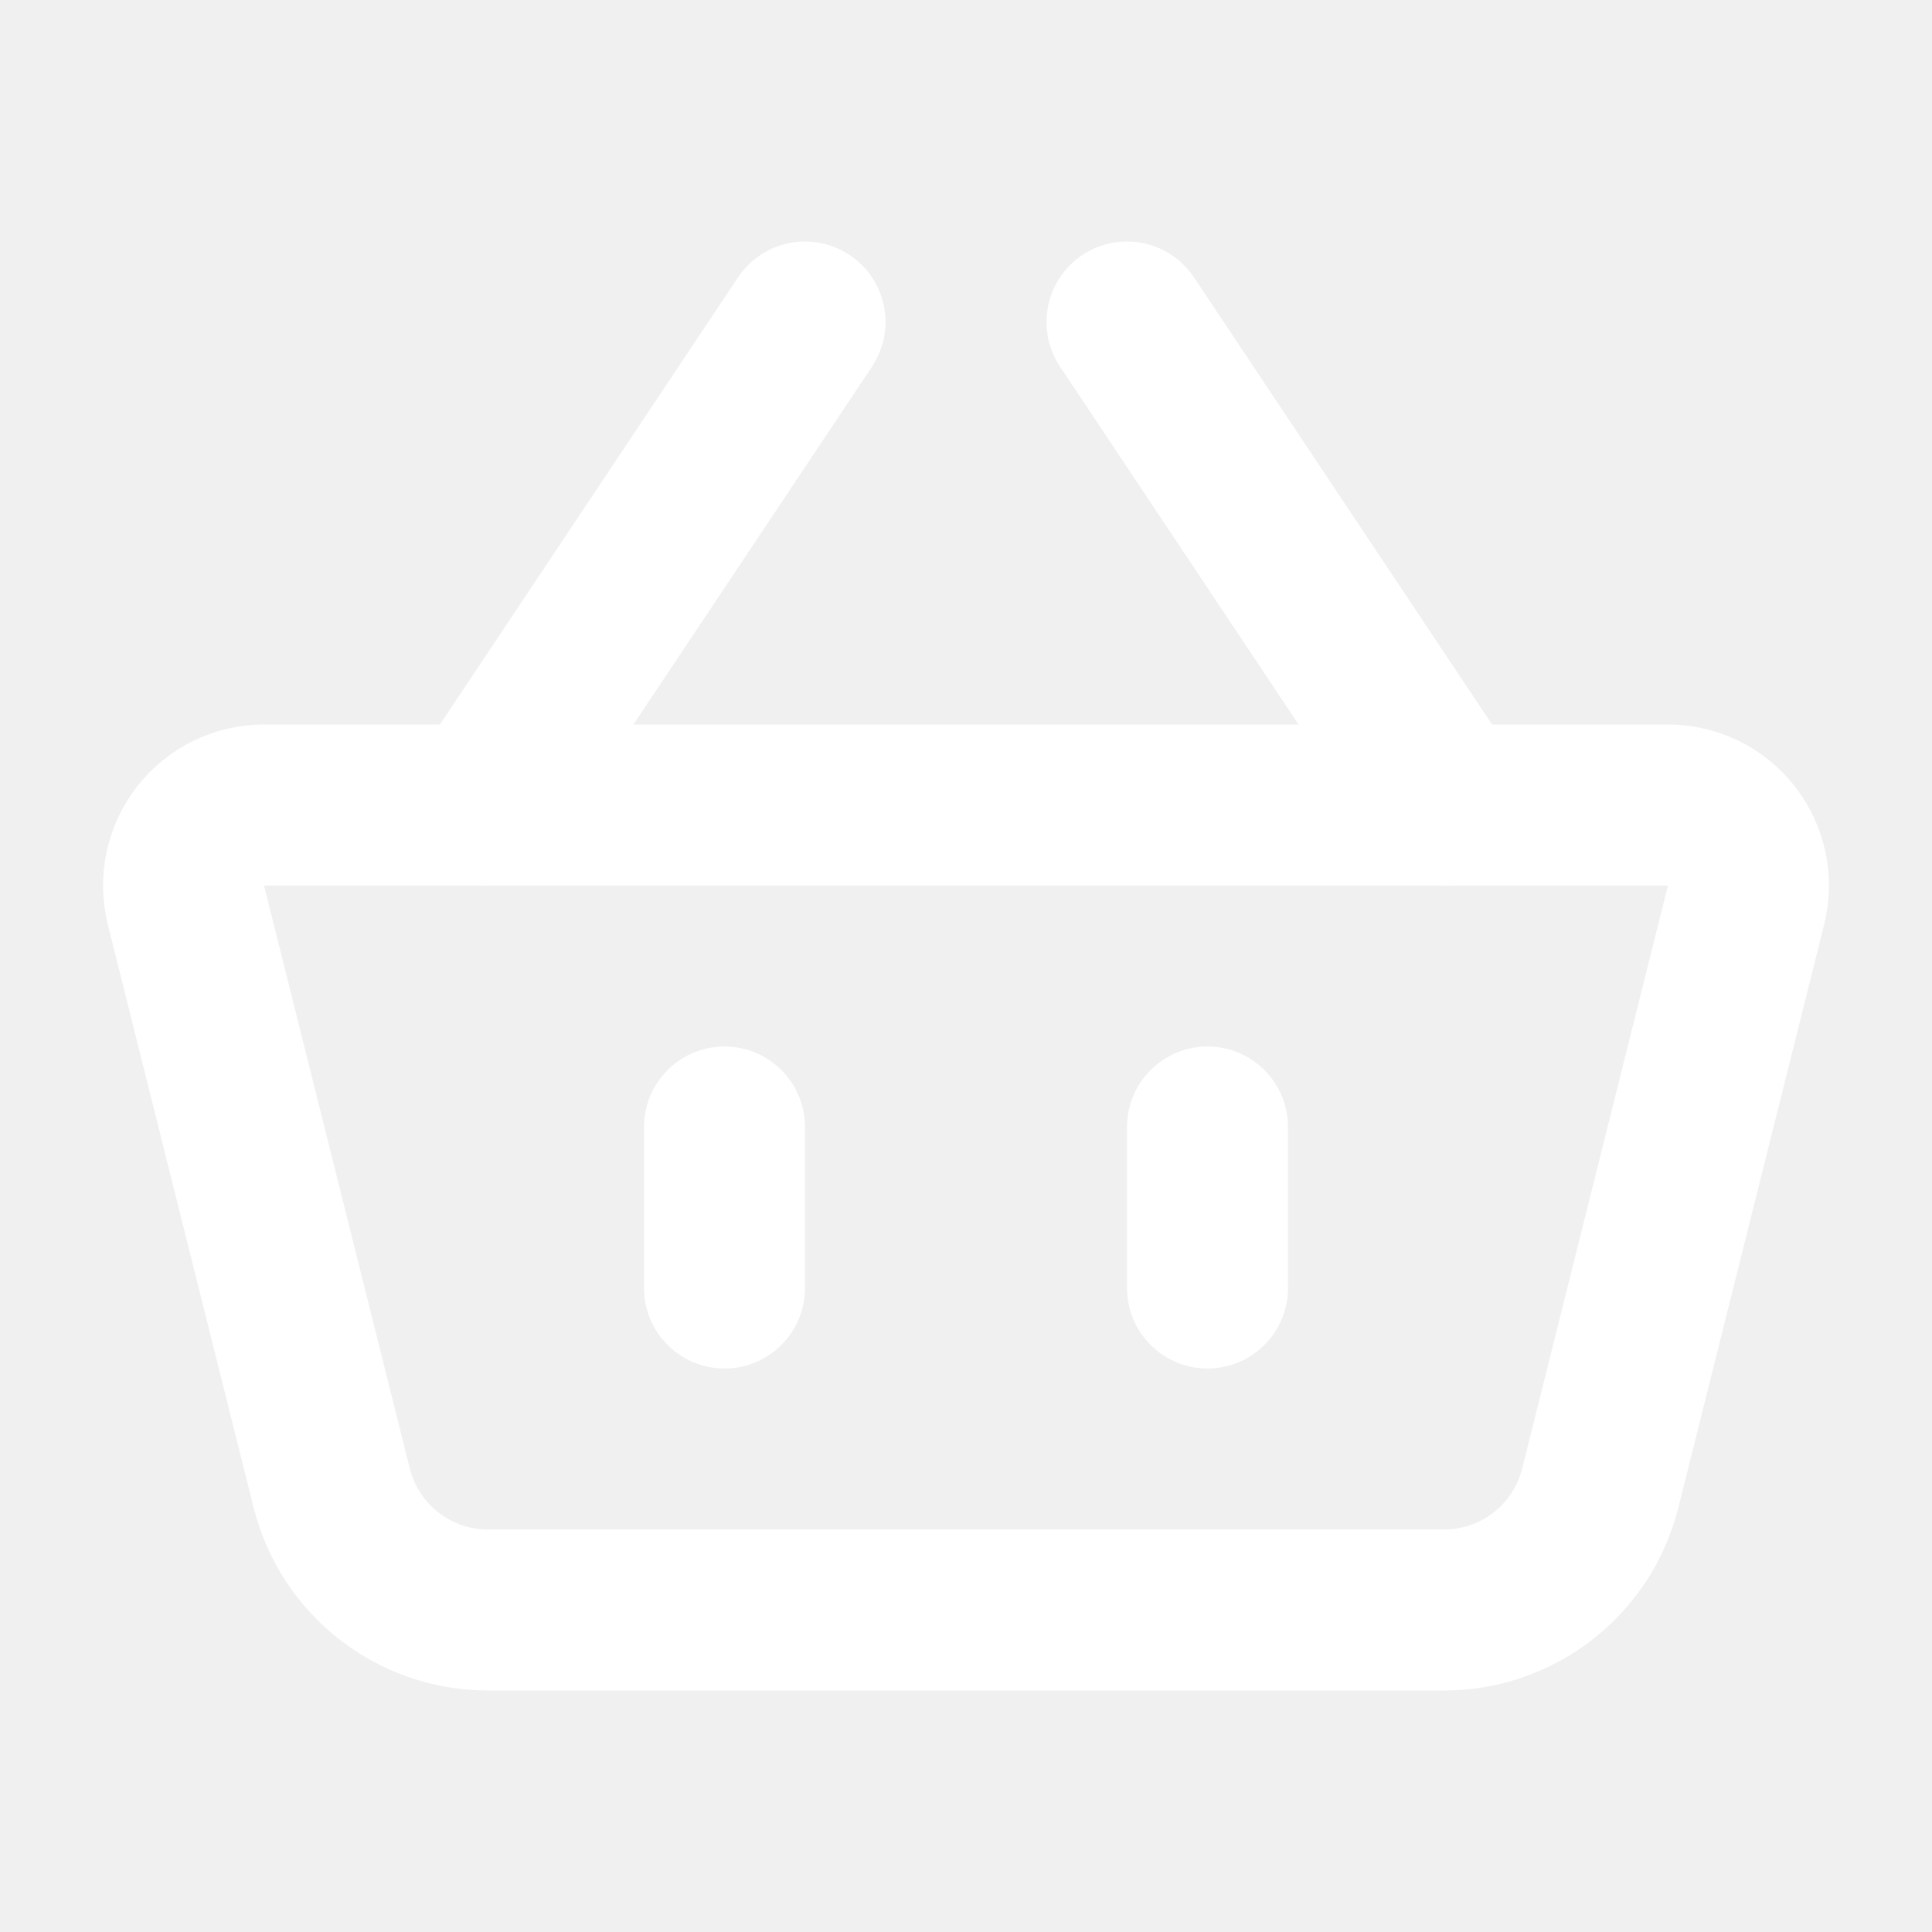
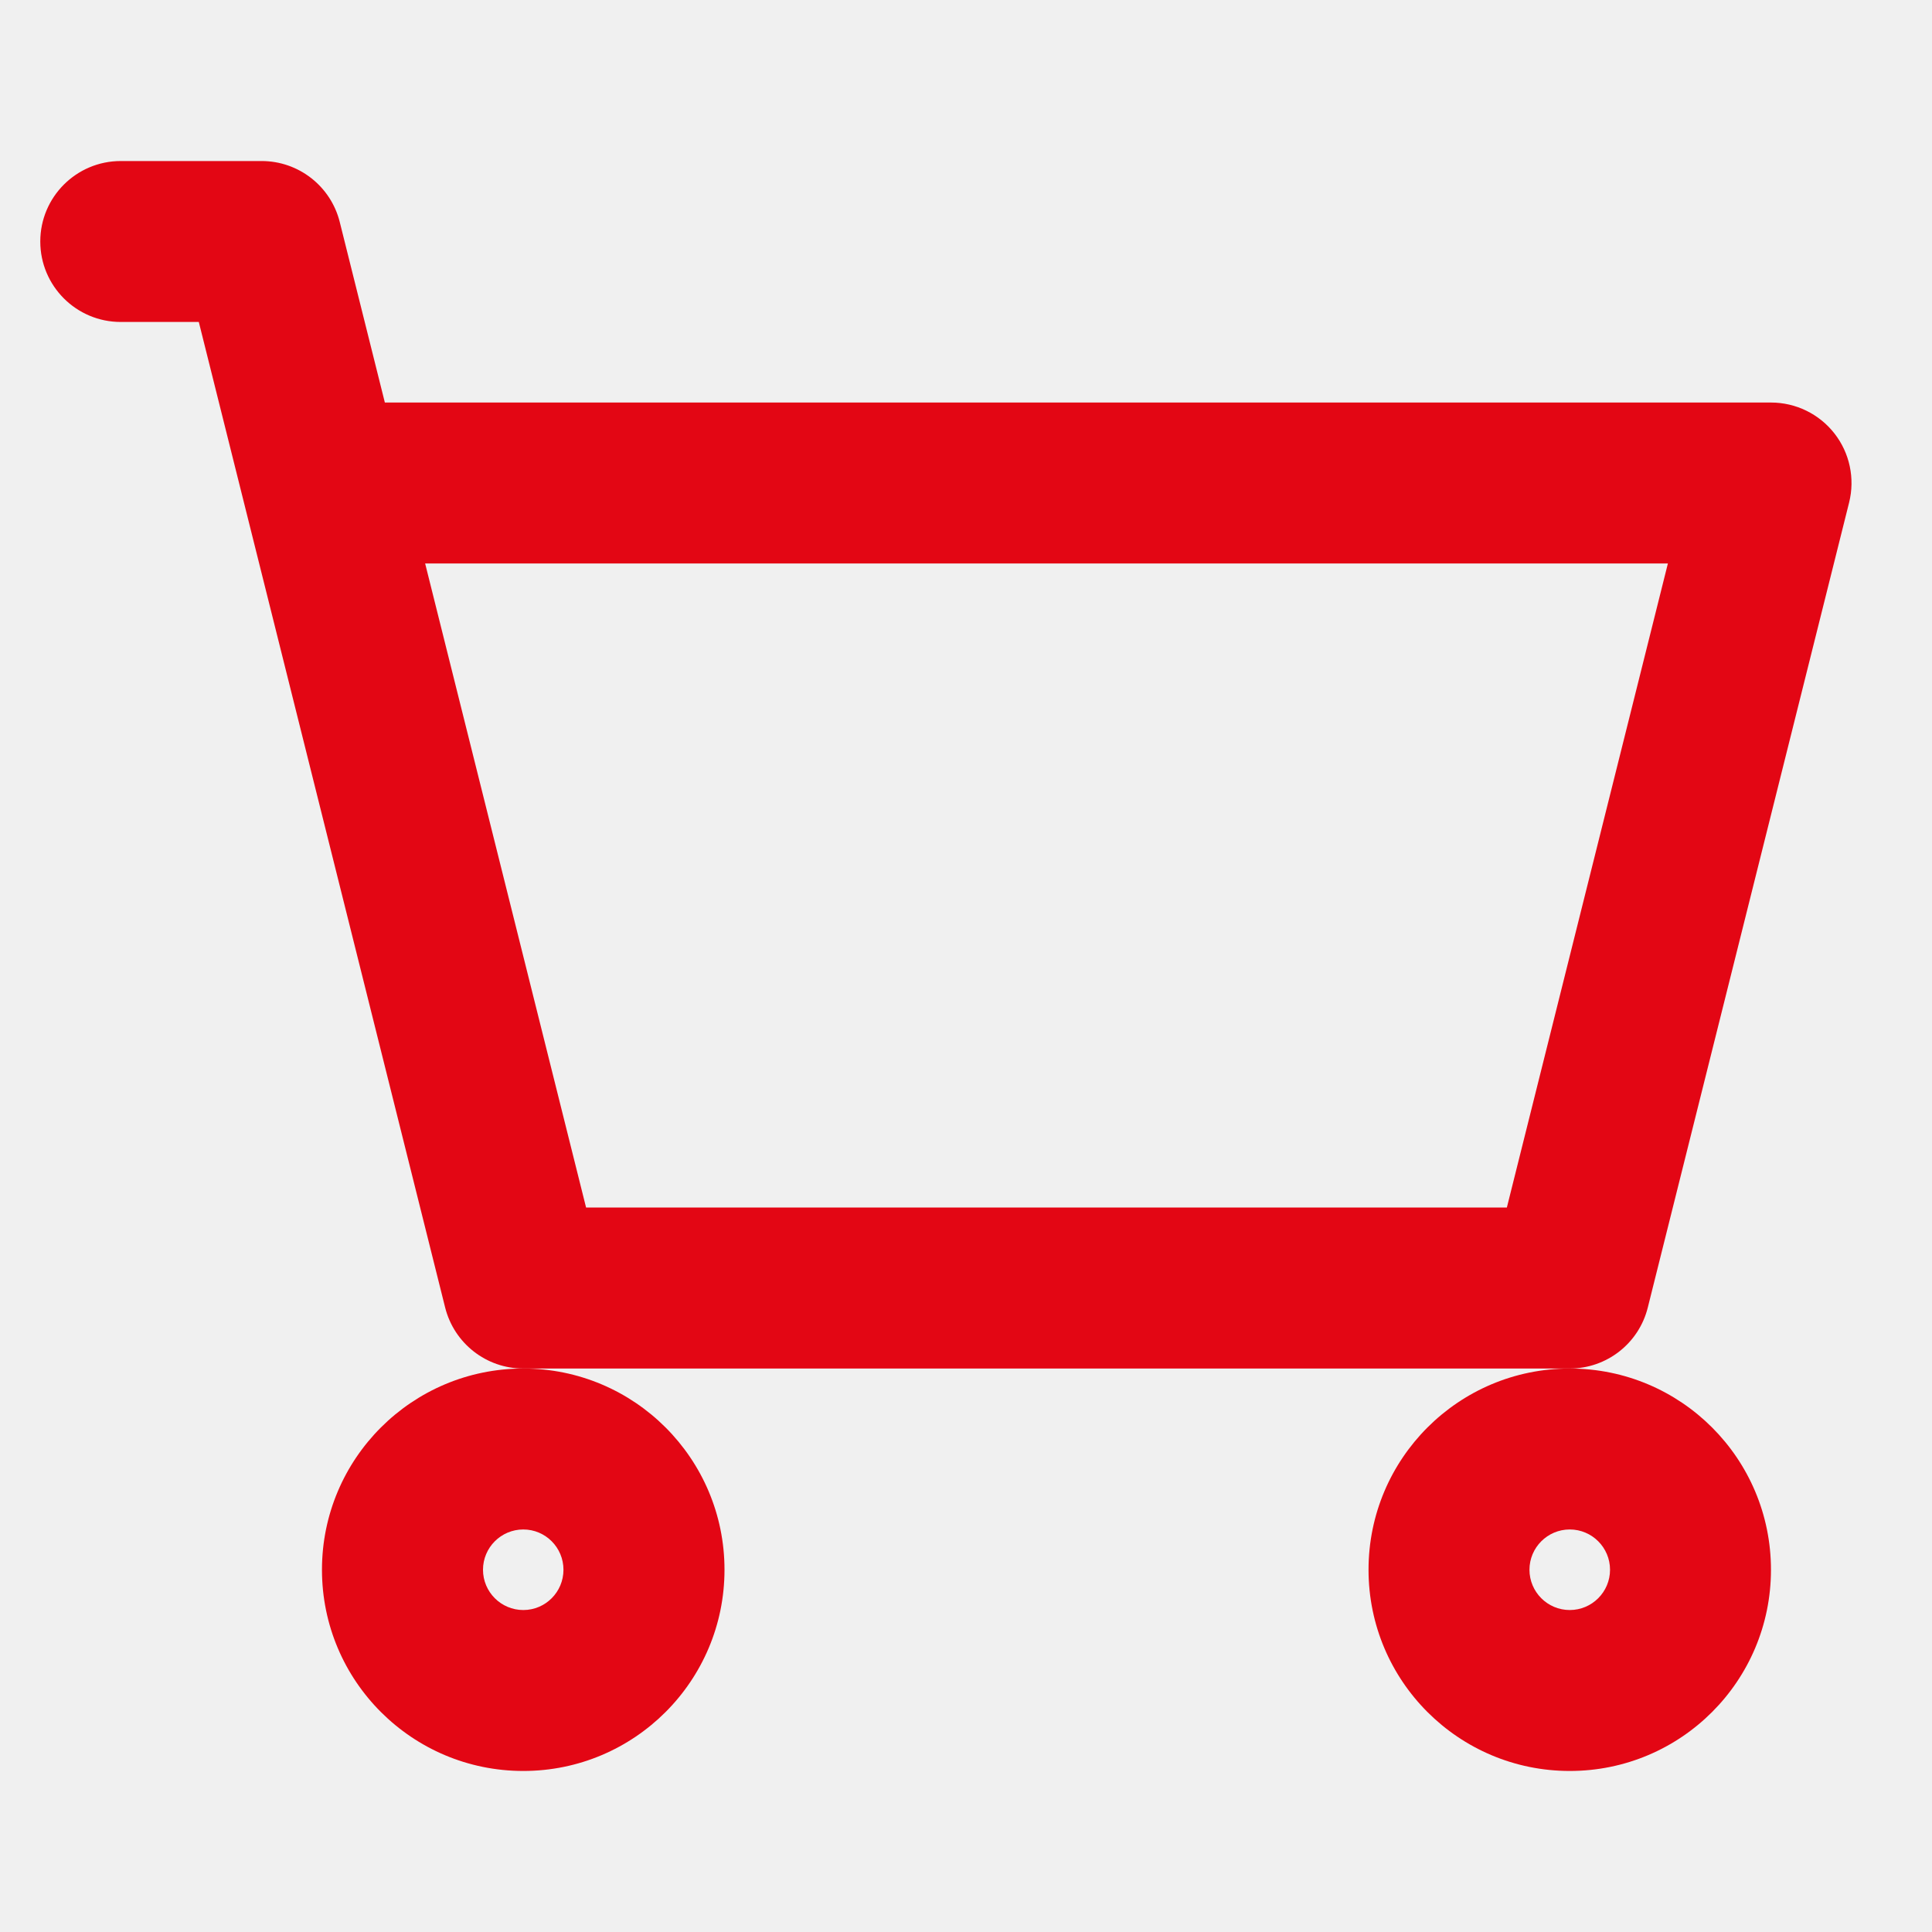
- <svg xmlns="http://www.w3.org/2000/svg" width="24" height="24" viewBox="0 0 24 24" fill="none">
-   <path d="M2.31 11.242C2.273 11.095 2.271 10.941 2.302 10.792C2.334 10.644 2.399 10.504 2.492 10.384C2.586 10.265 2.705 10.168 2.842 10.101C2.978 10.035 3.128 10 3.28 10H20.72C20.872 10 21.022 10.035 21.158 10.101C21.295 10.168 21.414 10.265 21.508 10.384C21.601 10.504 21.666 10.644 21.698 10.792C21.73 10.941 21.727 11.095 21.69 11.242L19.879 18.485C19.771 18.918 19.521 19.302 19.17 19.576C18.818 19.851 18.385 20 17.939 20H6.061C5.615 20 5.182 19.851 4.83 19.576C4.479 19.302 4.229 18.918 4.121 18.485L2.31 11.243V11.242Z" stroke="white" stroke-width="2" stroke-linejoin="round" />
-   <path d="M9 14V16" stroke="white" stroke-width="2" stroke-linecap="round" />
-   <path d="M15 14V16" stroke="white" stroke-width="2" stroke-linecap="round" />
-   <path d="M6 10L10 4" stroke="white" stroke-width="2" stroke-linecap="round" />
-   <path d="M18 10L14 4" stroke="white" stroke-width="2" stroke-linecap="round" />
+ <svg xmlns="http://www.w3.org/2000/svg" width="20" height="20" viewBox="0 0 20 20" fill="none">
+   <path fill-rule="evenodd" clip-rule="evenodd" d="M0.417 2.5C0.417 2.04 0.79 1.667 1.25 1.667H2.708C3.091 1.667 3.424 1.927 3.517 2.298L3.984 4.167H18.333C18.59 4.167 18.832 4.285 18.99 4.487C19.148 4.689 19.204 4.953 19.142 5.202L17.058 13.535C16.966 13.906 16.633 14.167 16.25 14.167H5.417C5.034 14.167 4.701 13.906 4.608 13.535L2.058 3.333H1.25C0.79 3.333 0.417 2.96 0.417 2.5ZM4.401 5.833L6.067 12.5H15.599L17.266 5.833H4.401Z" fill="#E30614" />
+   <path fill-rule="evenodd" clip-rule="evenodd" d="M5.417 14.167C6.567 14.167 7.5 15.099 7.5 16.25C7.5 17.401 6.567 18.333 5.417 18.333C4.266 18.333 3.333 17.401 3.333 16.25C3.333 15.099 4.266 14.167 5.417 14.167ZM5.417 15.833C5.187 15.833 5 16.02 5 16.25C5 16.48 5.187 16.667 5.417 16.667C5.647 16.667 5.833 16.48 5.833 16.25C5.833 16.02 5.647 15.833 5.417 15.833Z" fill="#E30614" />
+   <path fill-rule="evenodd" clip-rule="evenodd" d="M16.25 14.167C17.401 14.167 18.333 15.099 18.333 16.25C18.333 17.401 17.401 18.333 16.25 18.333C15.1 18.333 14.167 17.401 14.167 16.25C14.167 15.099 15.1 14.167 16.25 14.167ZM15.833 16.25C15.833 16.02 16.02 15.833 16.25 15.833C16.48 15.833 16.667 16.02 16.667 16.25C16.667 16.48 16.48 16.667 16.25 16.667C16.02 16.667 15.833 16.48 15.833 16.25Z" fill="#E30614" />
</svg>
